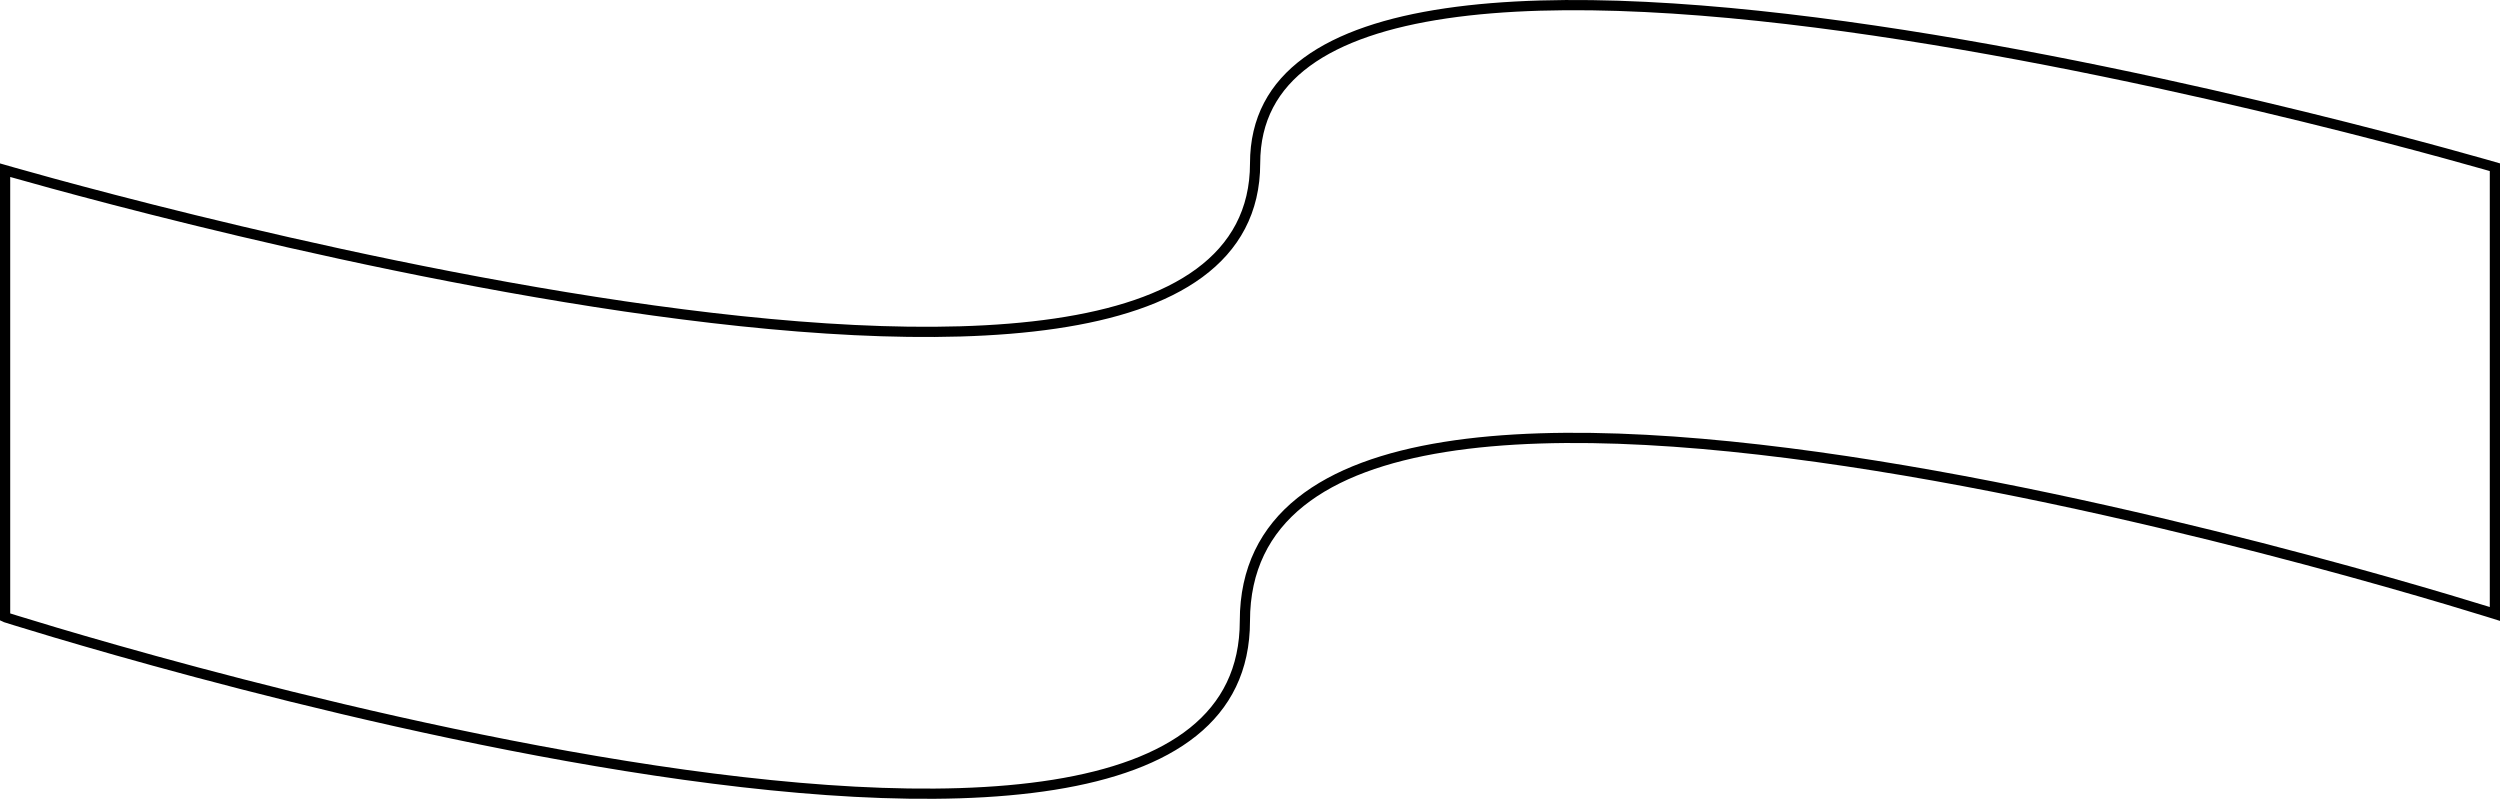
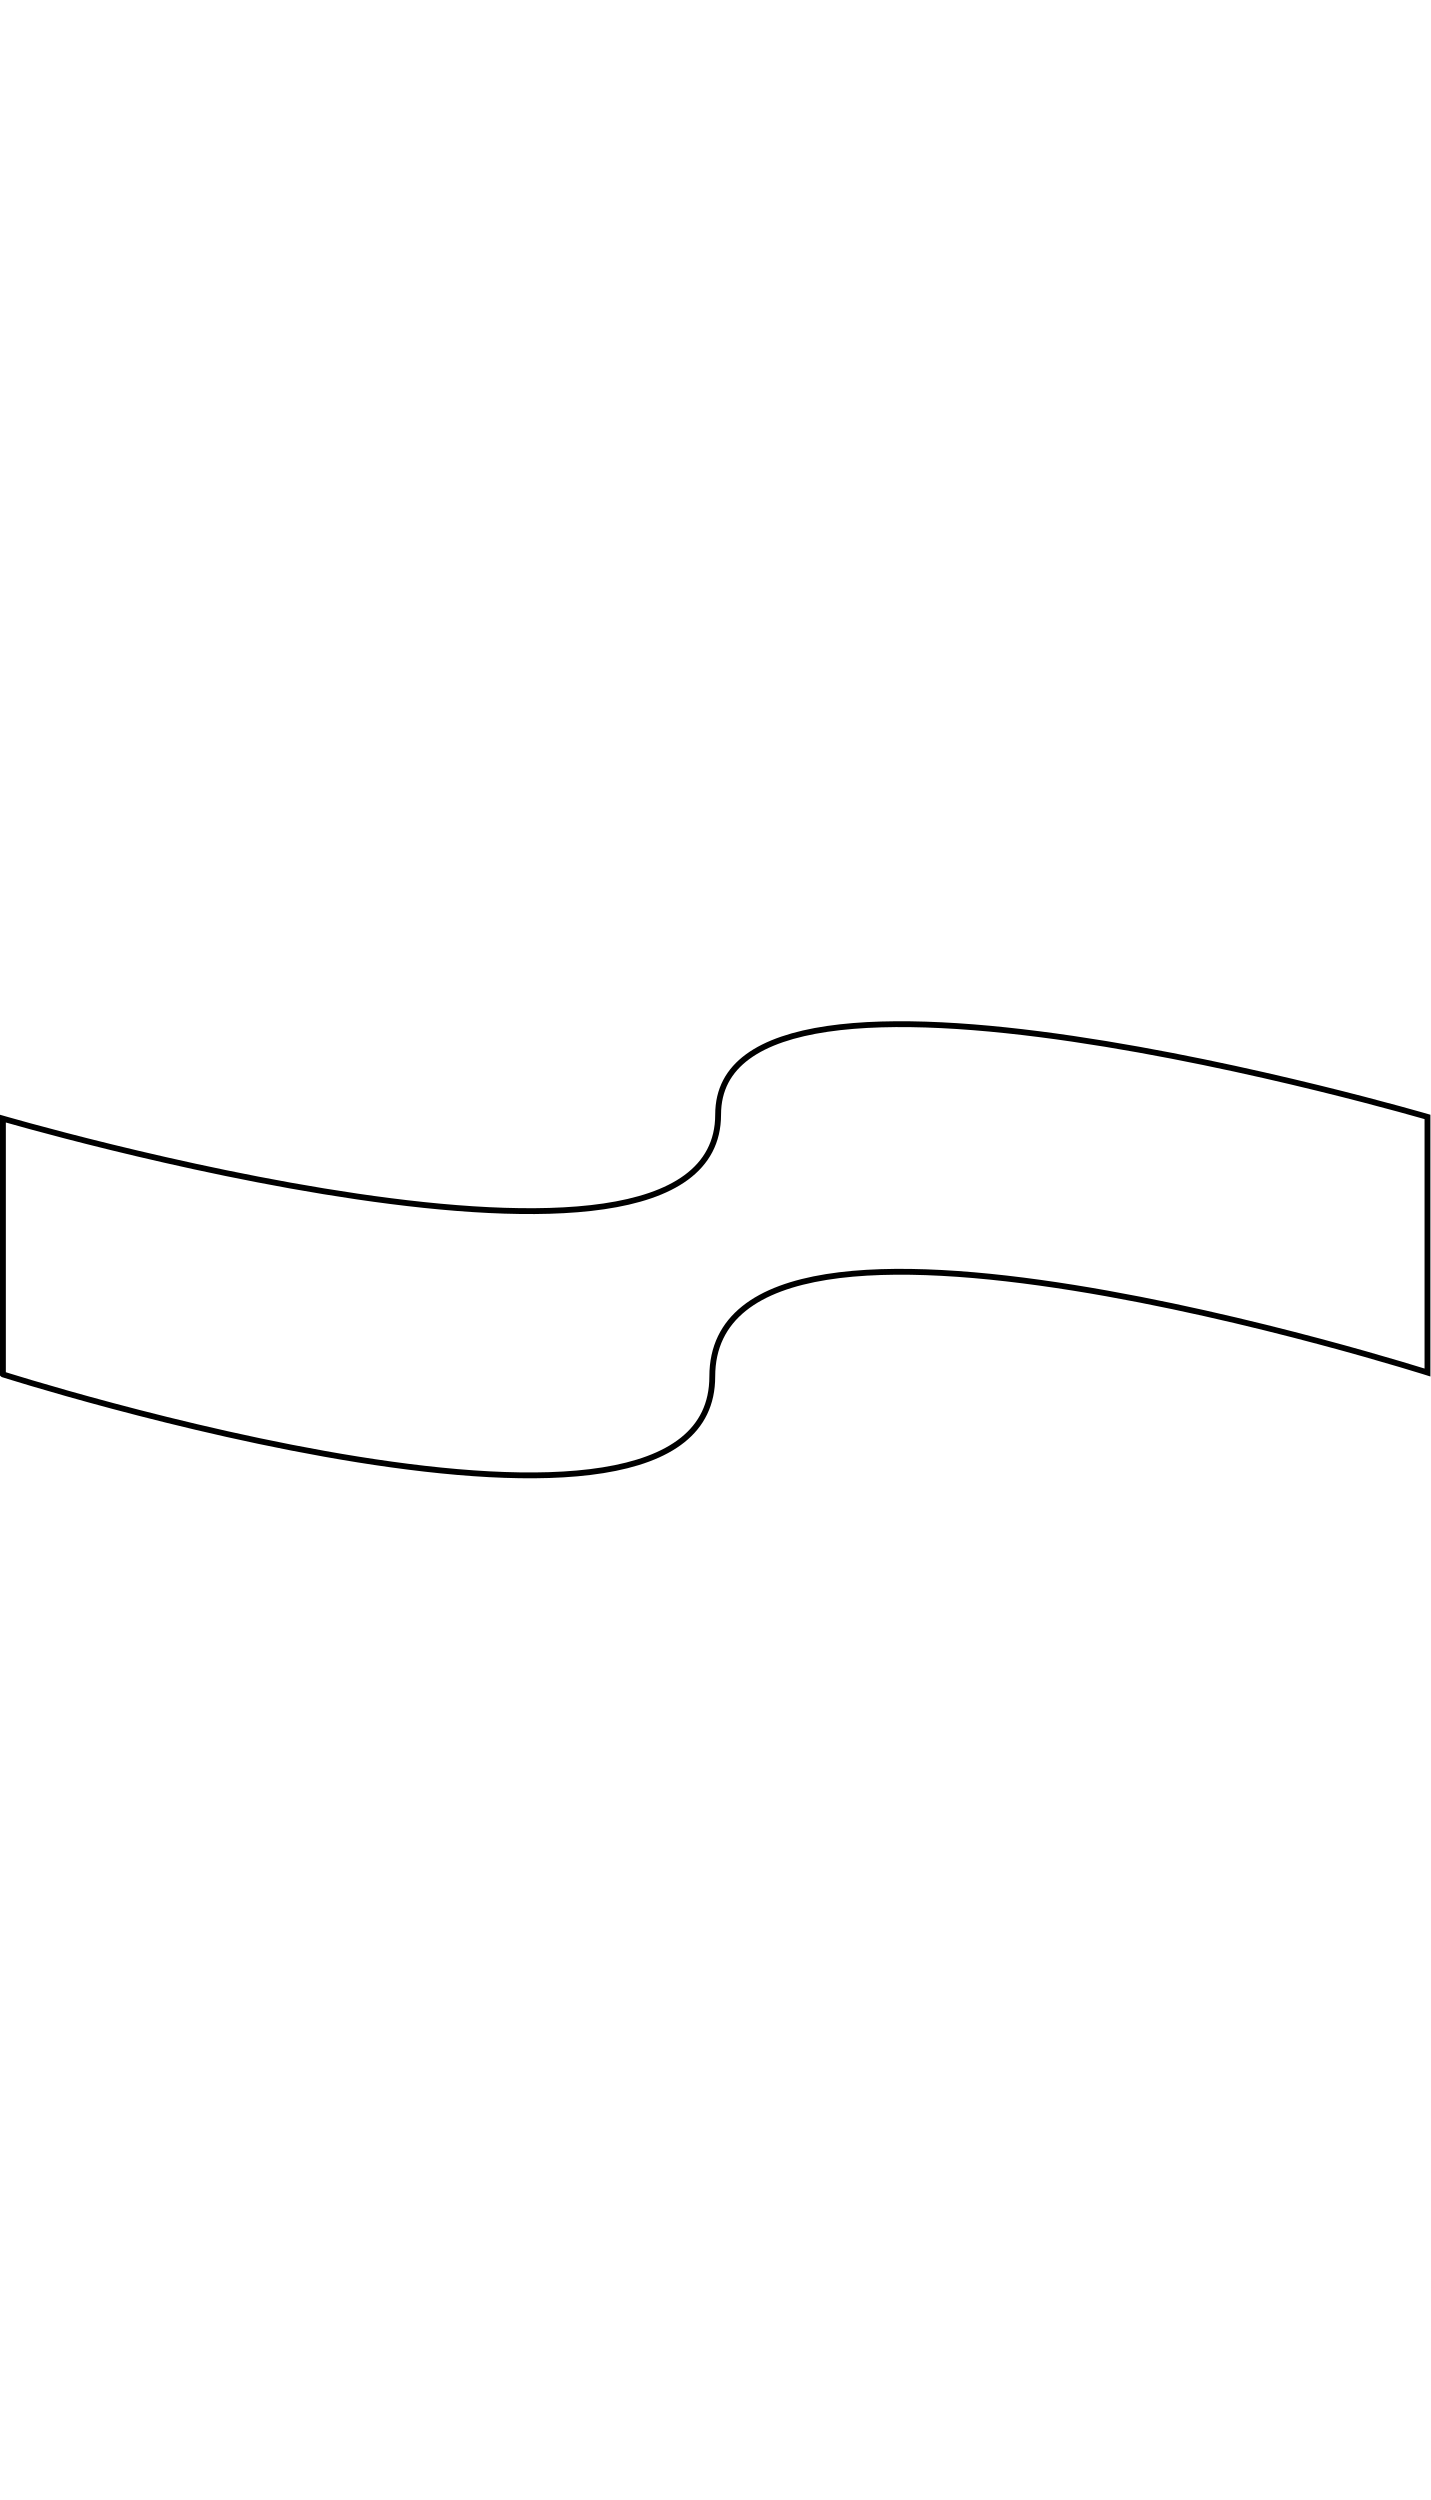
- <svg xmlns="http://www.w3.org/2000/svg" width="2448" height="783" viewBox="0 0 2448 783" fill="none">
+ <svg xmlns="http://www.w3.org/2000/svg" width="448" height="783" viewBox="0 0 2448 783" fill="none">
  <path d="M2443 163.753V601.179C2441.01 600.556 2438.58 599.799 2435.73 598.917C2426.75 596.136 2413.59 592.111 2396.83 587.129C2363.33 577.165 2315.47 563.37 2258.04 548.044C2143.2 517.395 1990.02 480.599 1836.79 456.062C1683.68 431.544 1530.03 419.18 1414.46 437.687C1356.68 446.939 1307.9 463.984 1273.47 491.549C1238.82 519.295 1219 557.481 1219 608C1219 655.482 1200.57 690.796 1168.28 716.644C1135.77 742.673 1088.93 759.316 1031.96 768.438C918.03 786.682 765.682 774.546 612.792 750.063C460.023 725.6 307.203 688.896 192.54 658.294C135.218 642.996 87.451 629.227 54.02 619.285C37.305 614.315 24.174 610.3 15.226 607.53C10.752 606.145 7.323 605.071 5.015 604.343C5.01 604.342 5.006 604.341 5.001 604.339V544.002V240.002V166.655C7.01 167.233 9.476 167.939 12.38 168.764C21.36 171.318 34.525 175.014 51.277 179.589C84.781 188.739 132.637 201.407 190.061 215.481C304.893 243.626 458.06 277.415 611.274 299.947C764.375 322.462 917.974 333.808 1033.48 316.822C1091.21 308.332 1139.95 292.694 1174.37 267.388C1209.04 241.897 1229 206.69 1229 160C1229 116.69 1247.29 84.397 1279.56 60.669C1312.08 36.757 1358.96 21.457 1415.98 13.072C1529.97 -3.692 1682.38 7.462 1835.27 29.947C1988.06 52.415 2140.89 86.126 2255.56 114.231C2312.89 128.282 2360.66 140.927 2394.09 150.058C2410.81 154.623 2423.94 158.31 2432.89 160.854C2437.3 162.108 2440.69 163.085 2443 163.753Z" stroke="black" stroke-width="10" />
</svg>
